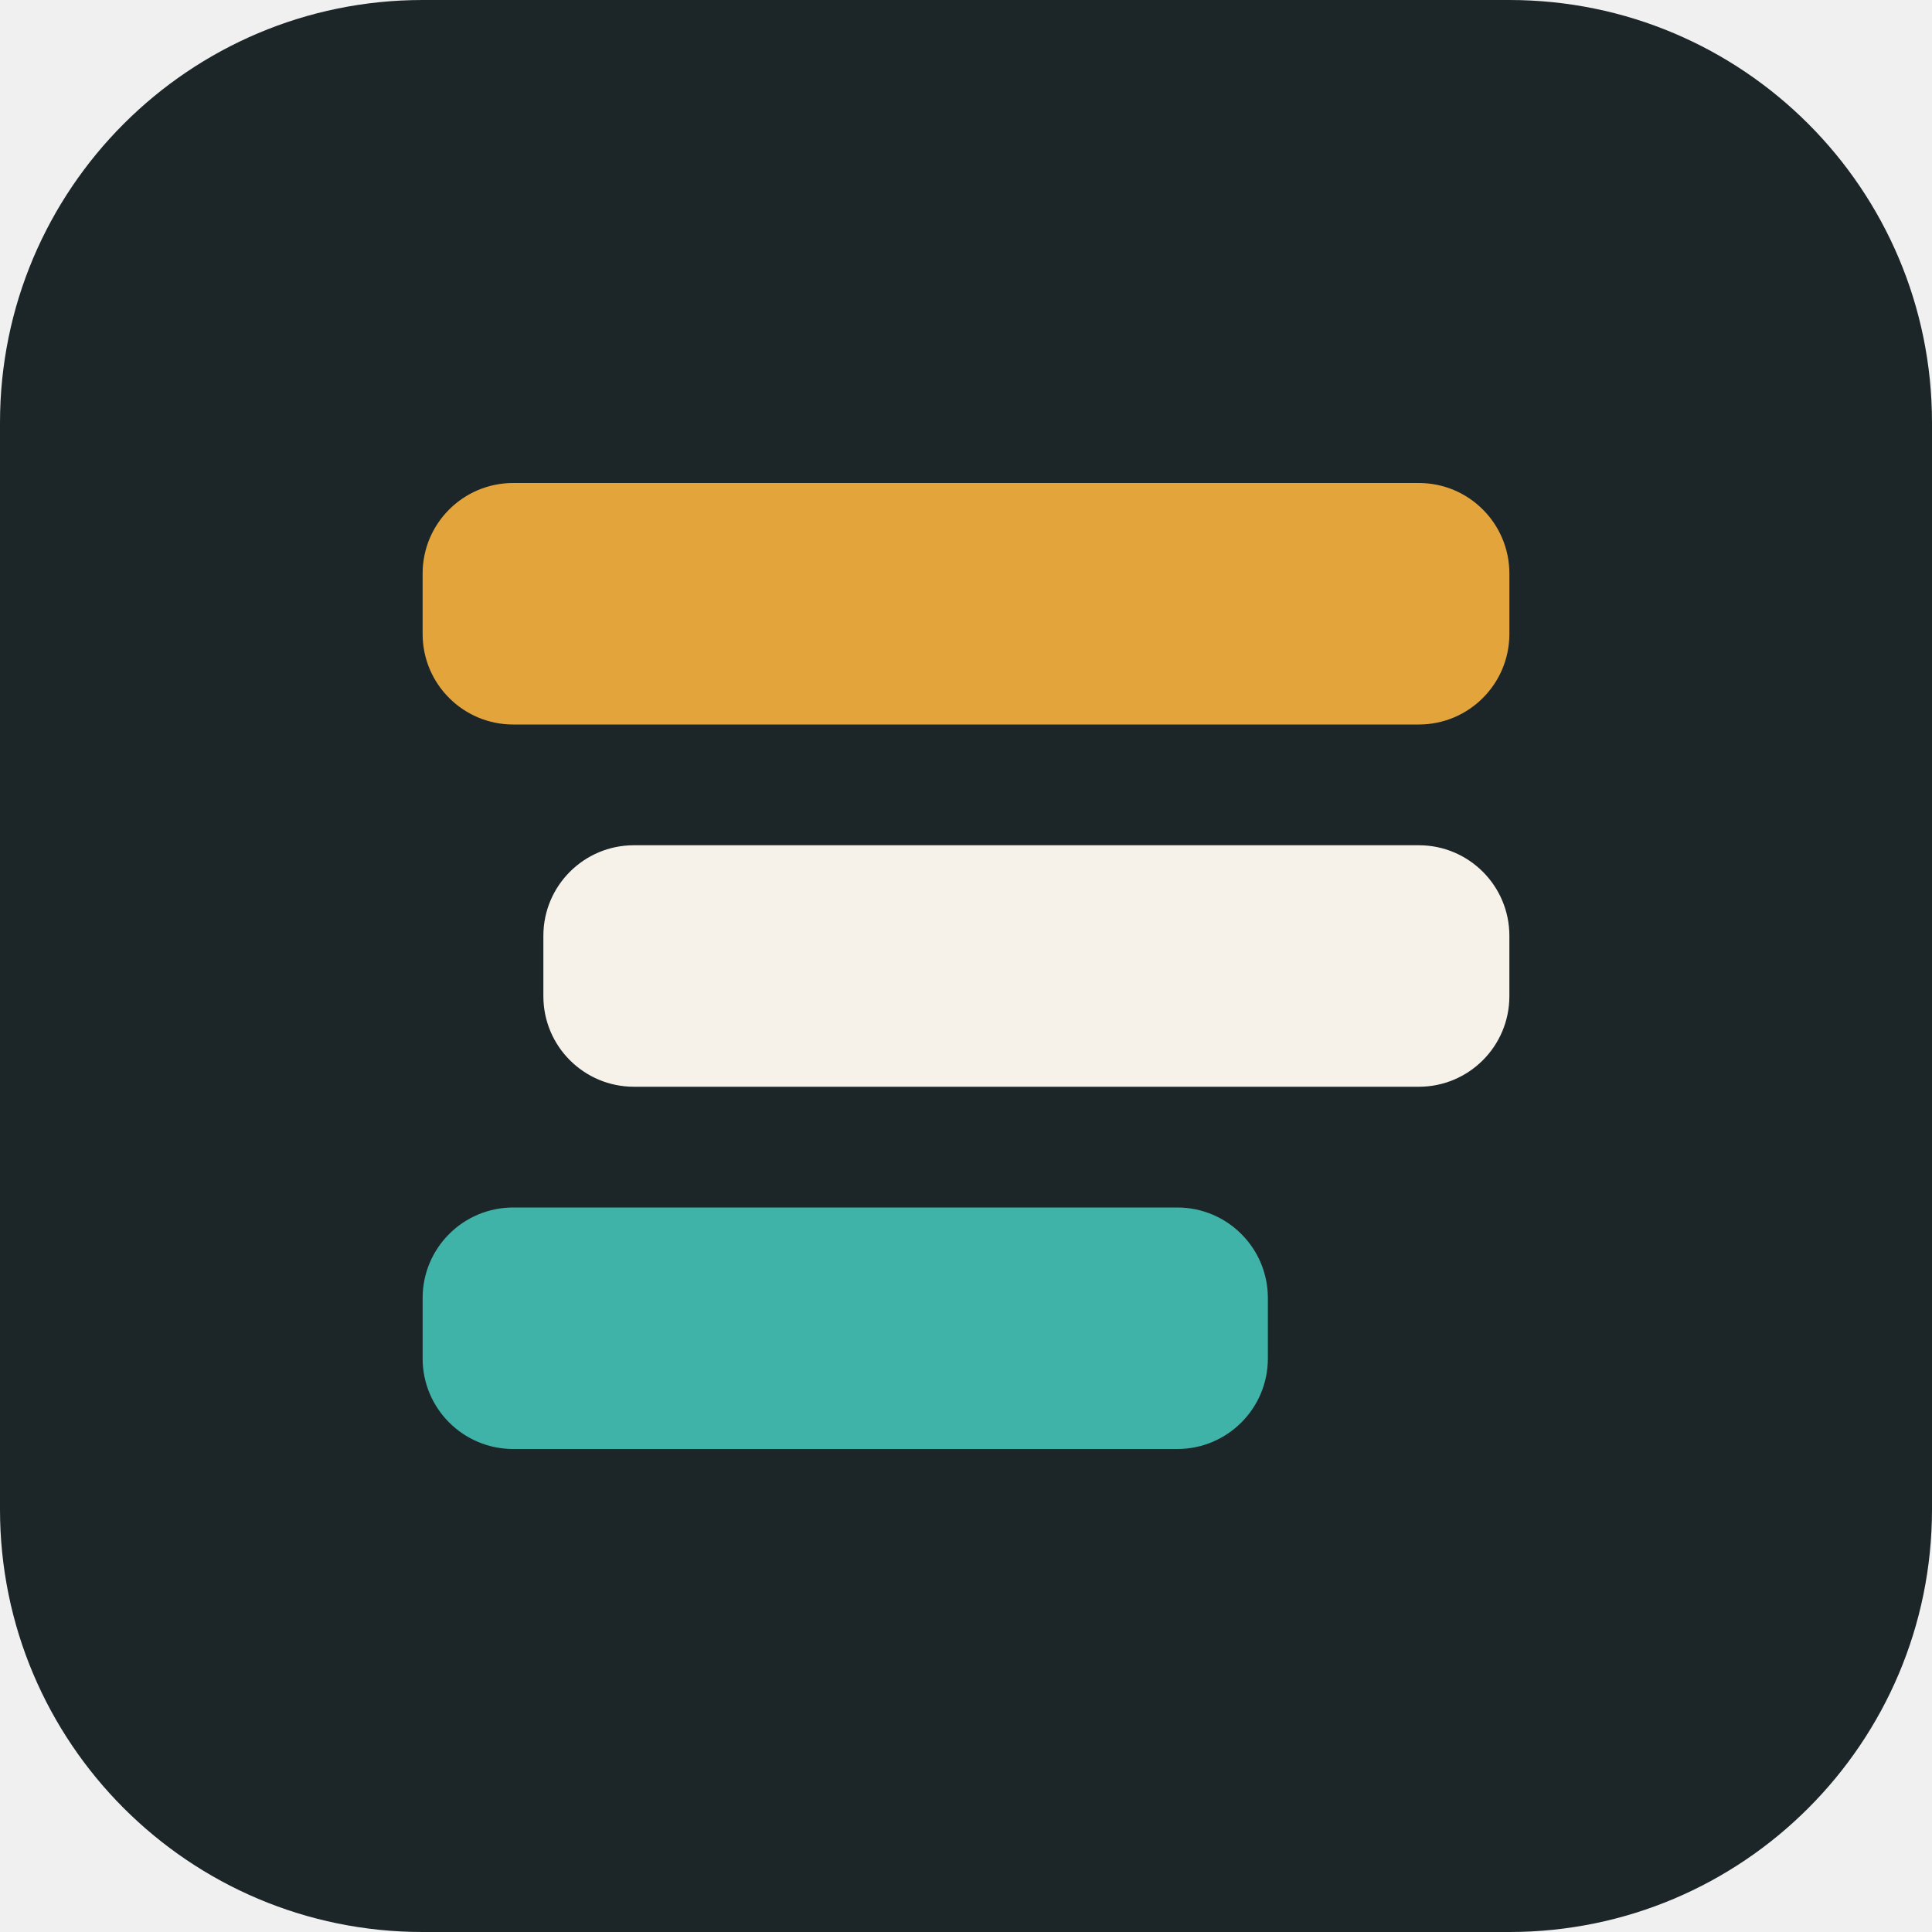
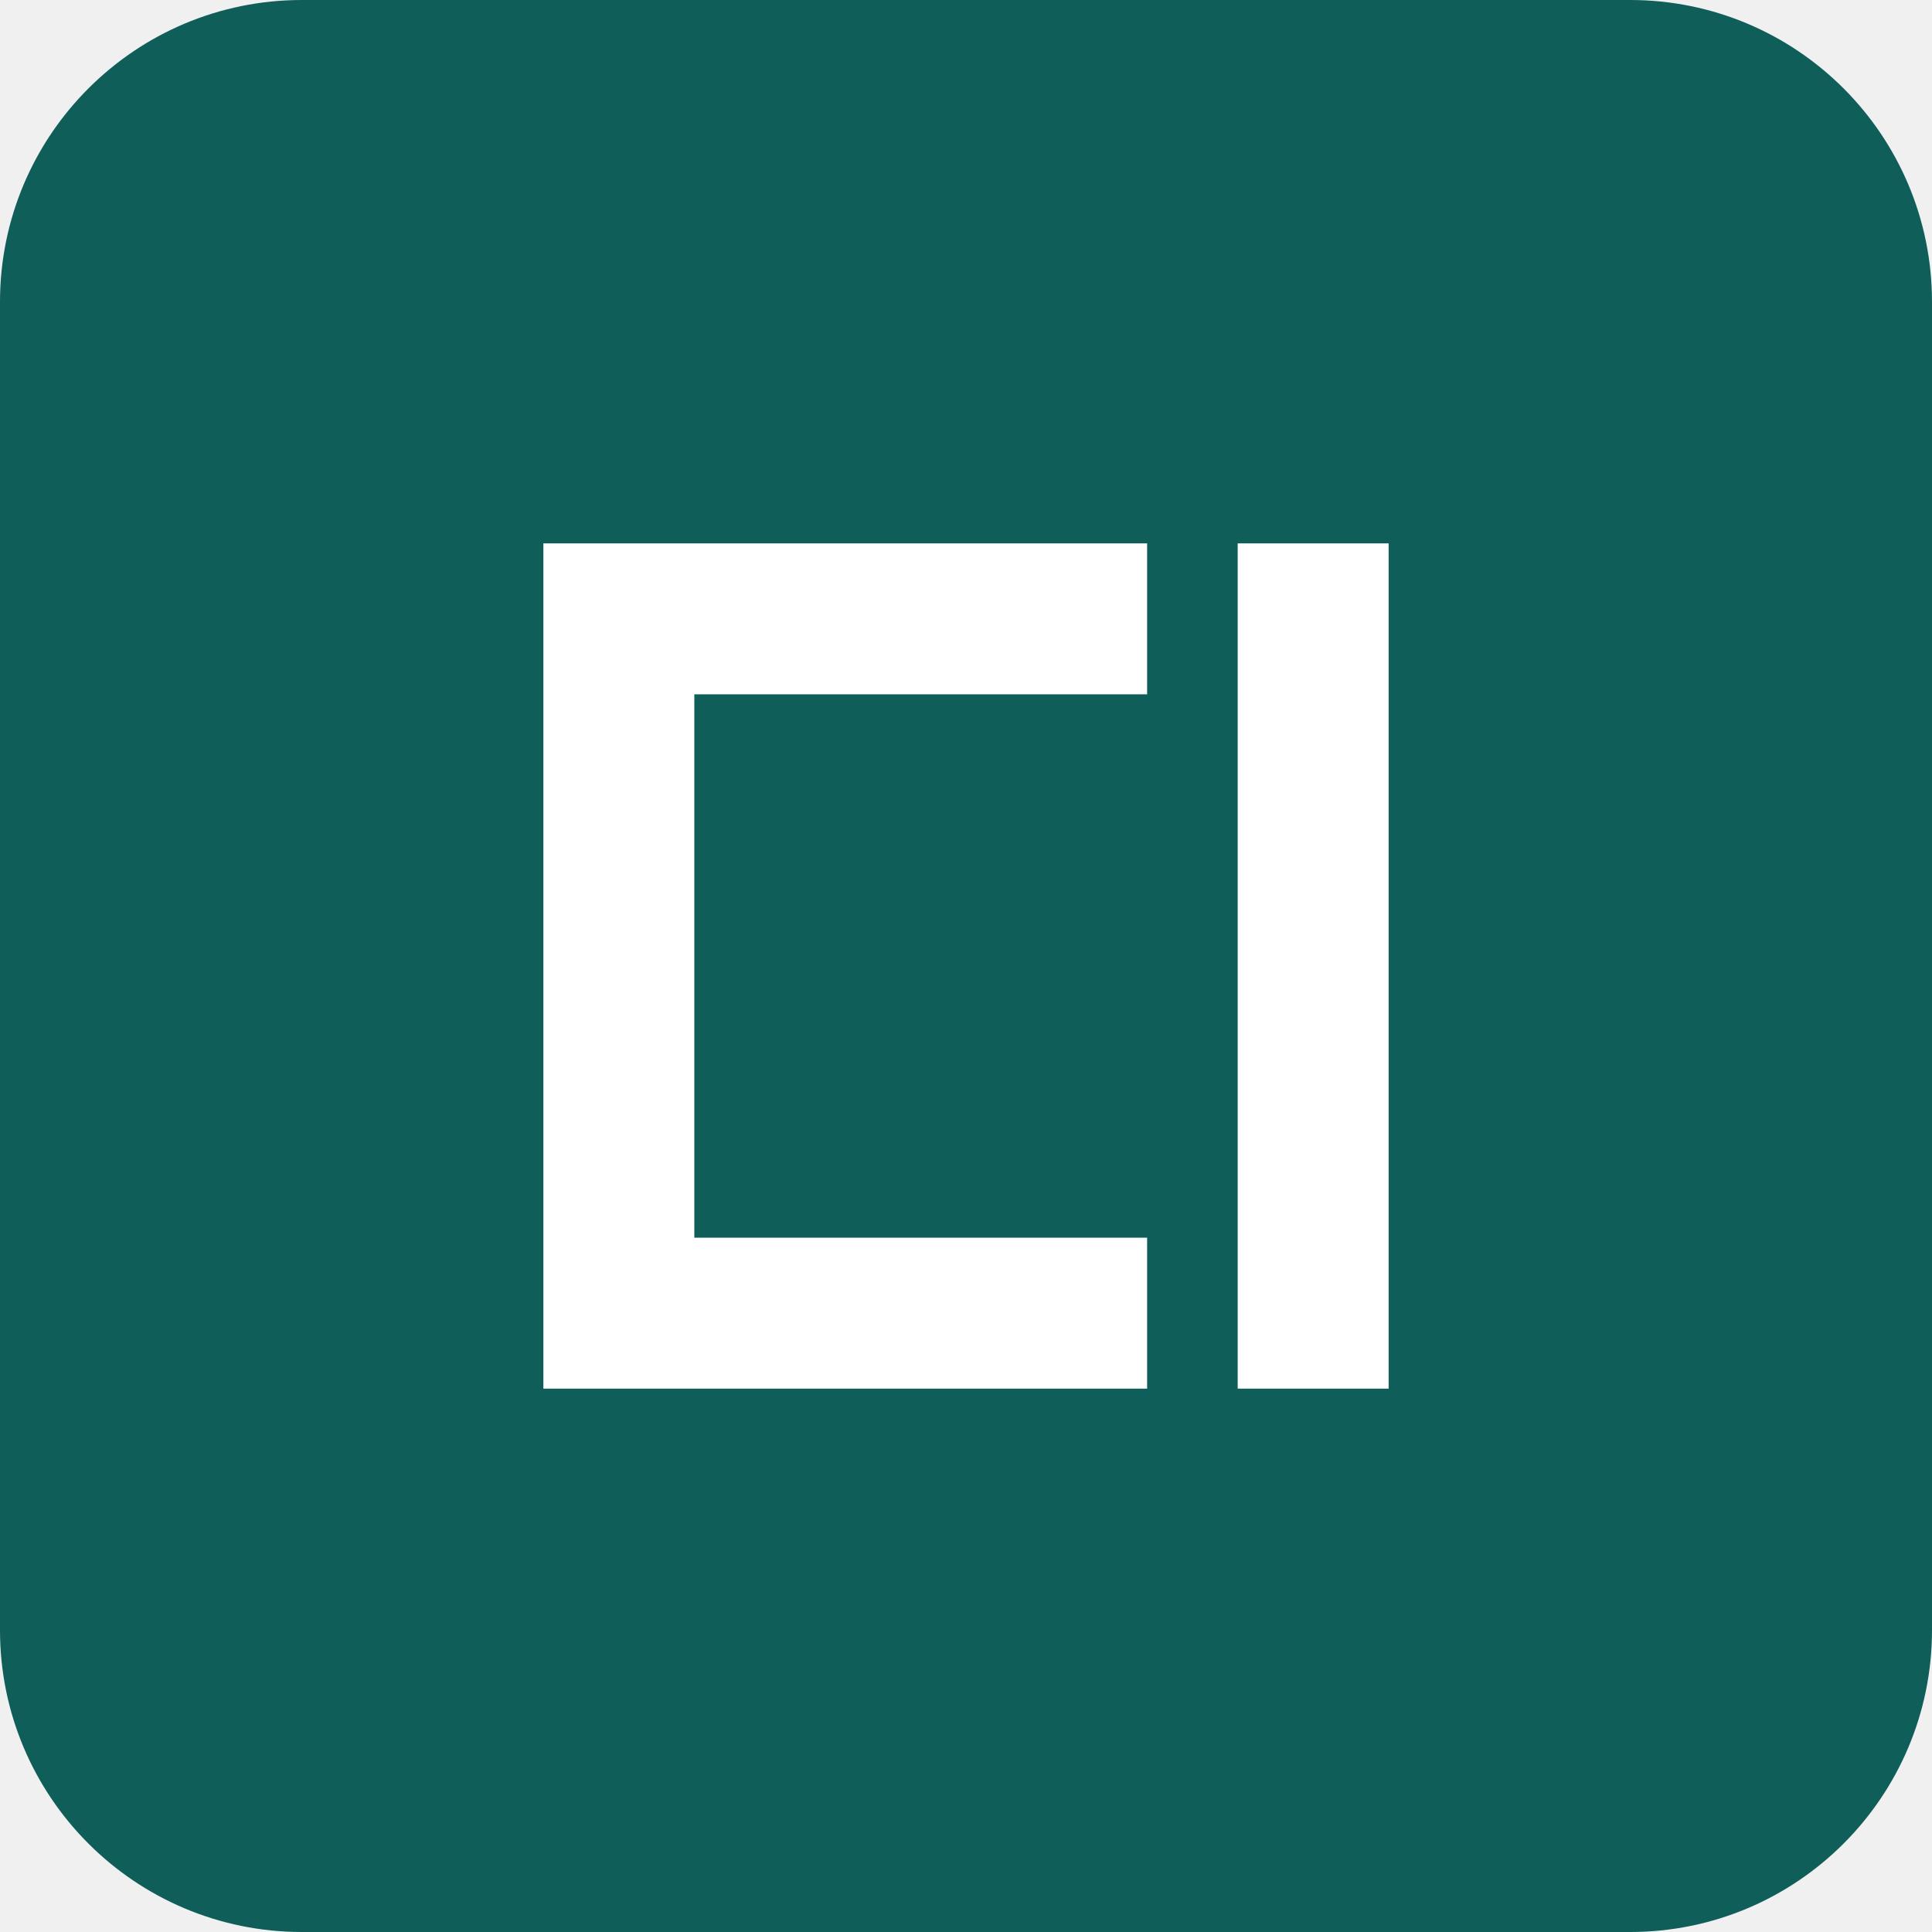
<svg xmlns="http://www.w3.org/2000/svg" viewBox="0 0 32 32">
-   <rect width="32" height="32" rx="7" fill="#1c2629" />
-   <rect x="7" y="8" width="18" height="4" rx="1.5" fill="#e3a53b" />
-   <rect x="9" y="14" width="16" height="4" rx="1.5" fill="#f6f2ea" />
-   <rect x="7" y="20" width="14" height="4" rx="1.5" fill="#3fb3a8" />
+   <rect width="32" height="32" rx="5" fill="#0f5e5a" />
+   <path d="M9 9h10v2.5H11.5v9H19V23H9z" fill="#ffffff" />
+   <rect x="20.5" y="9" width="2.5" height="14" fill="#ffffff" />
</svg>
